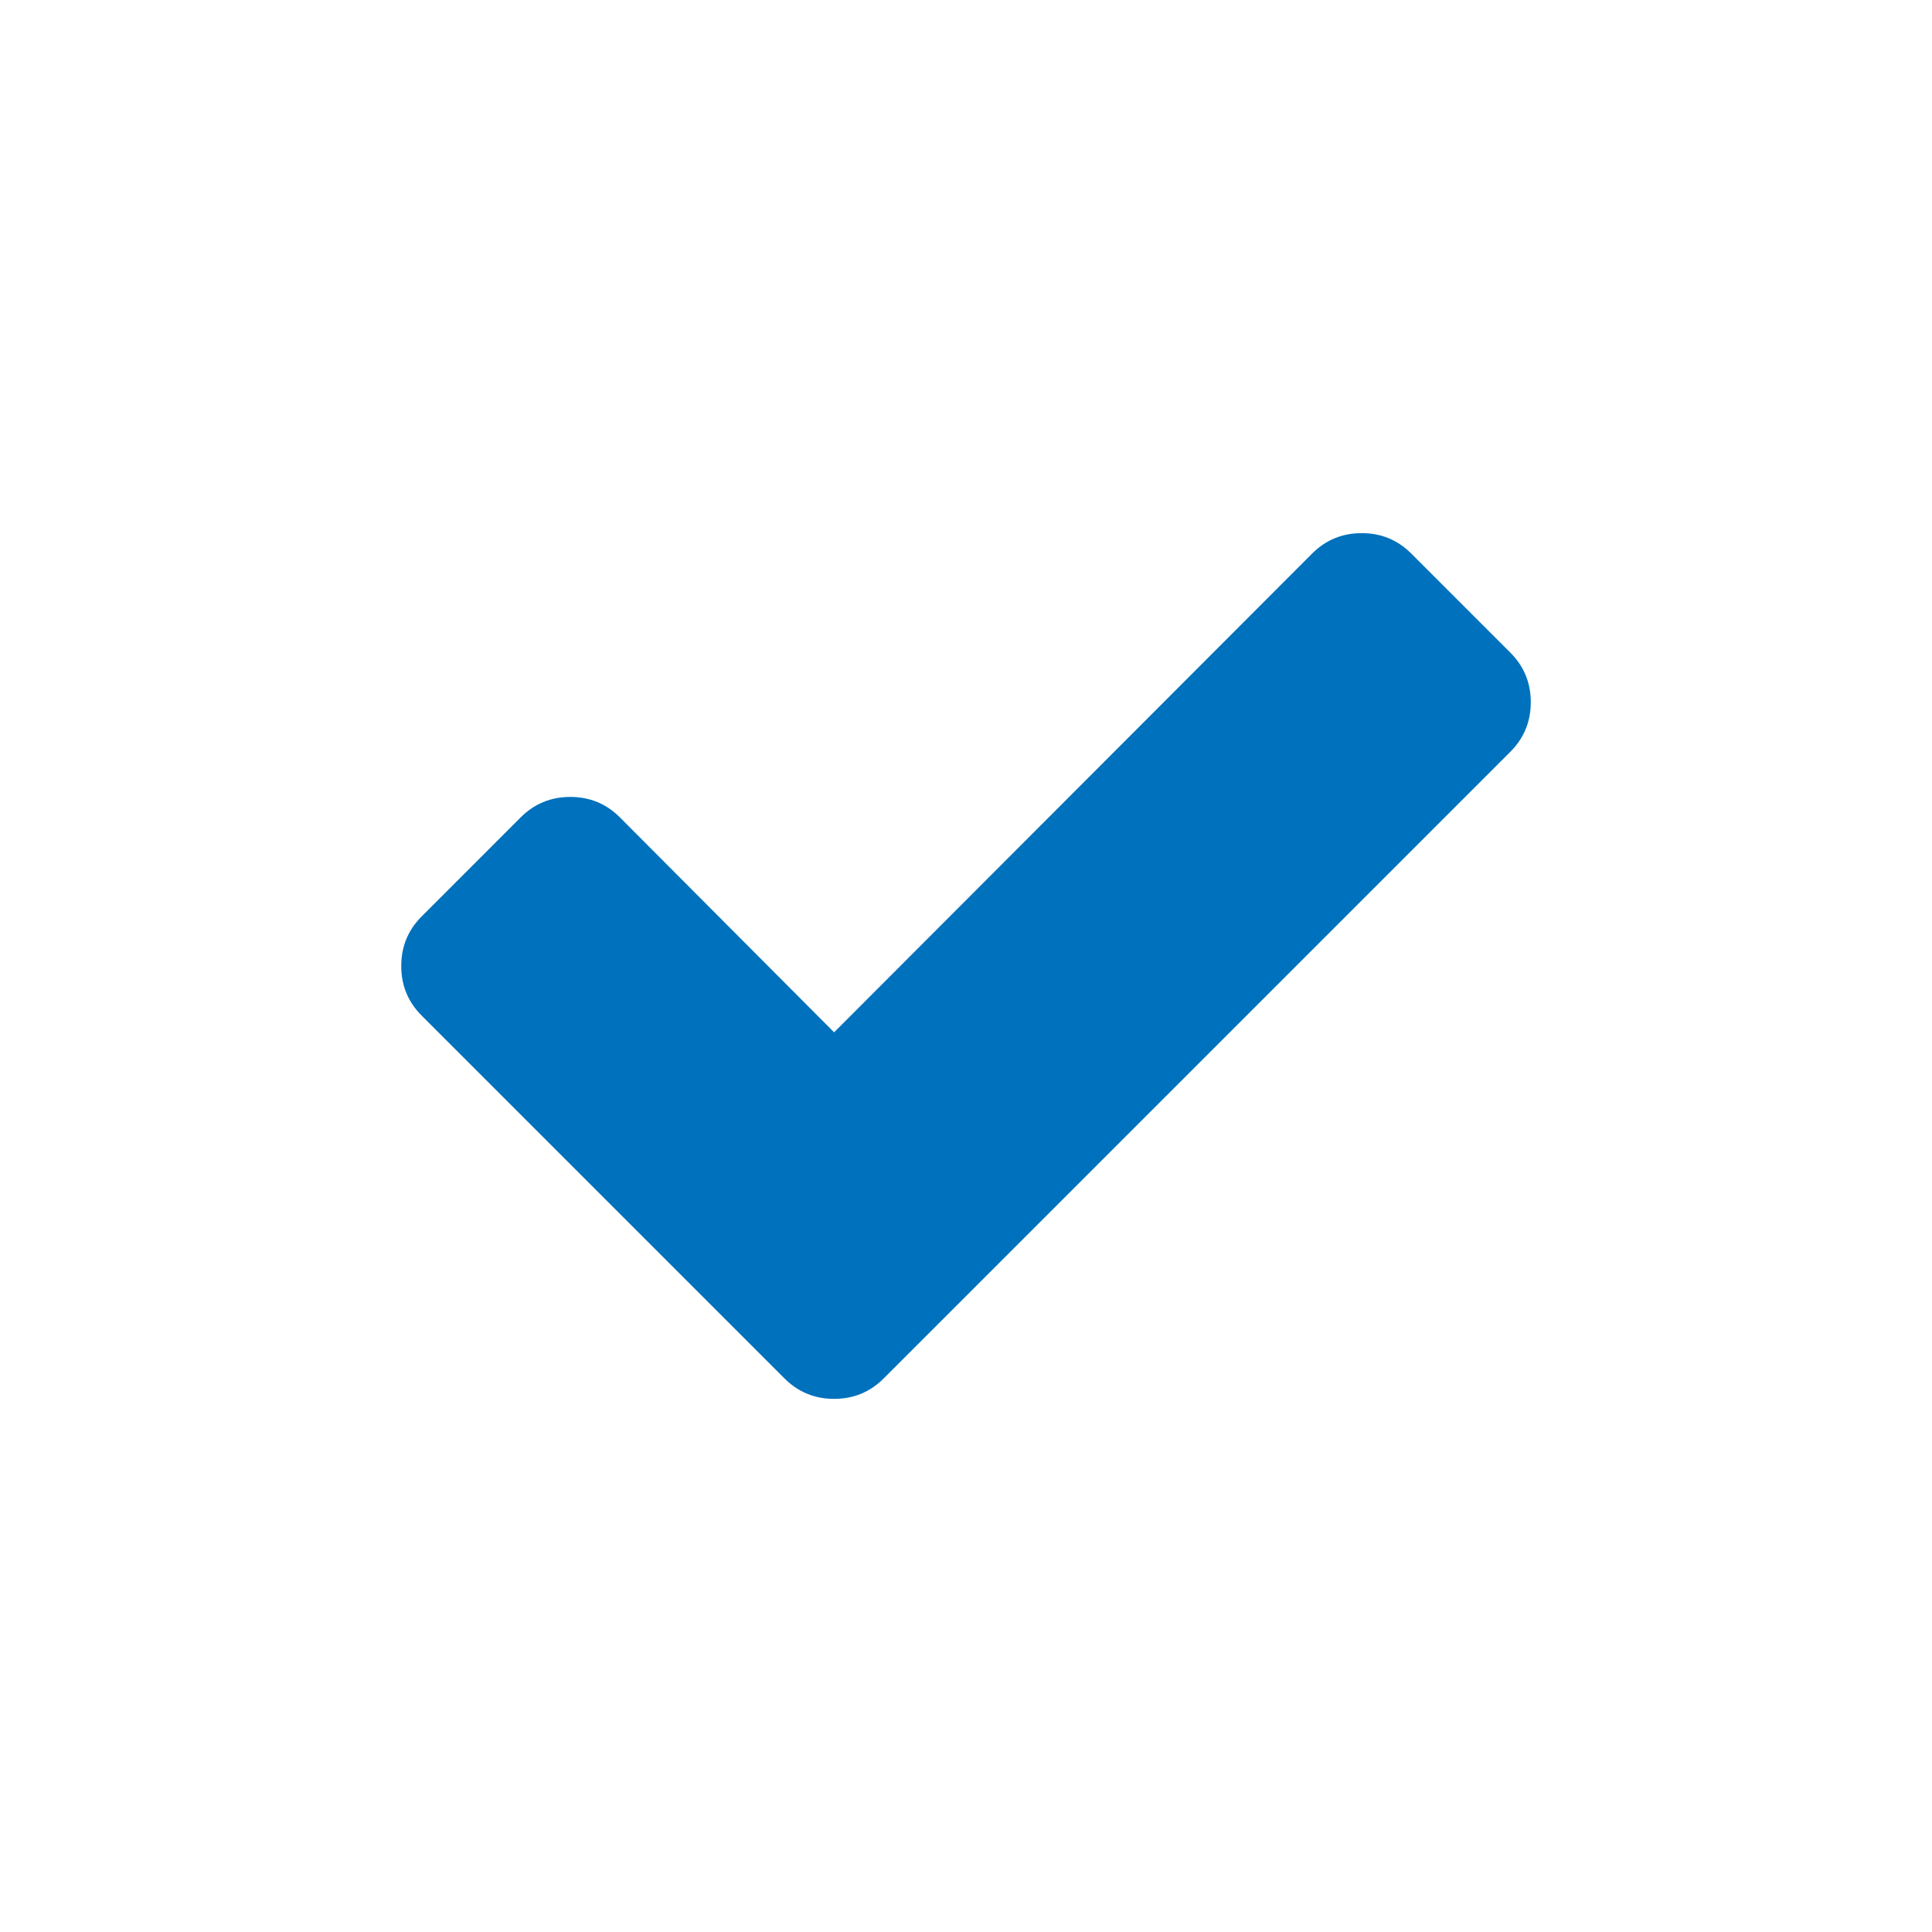
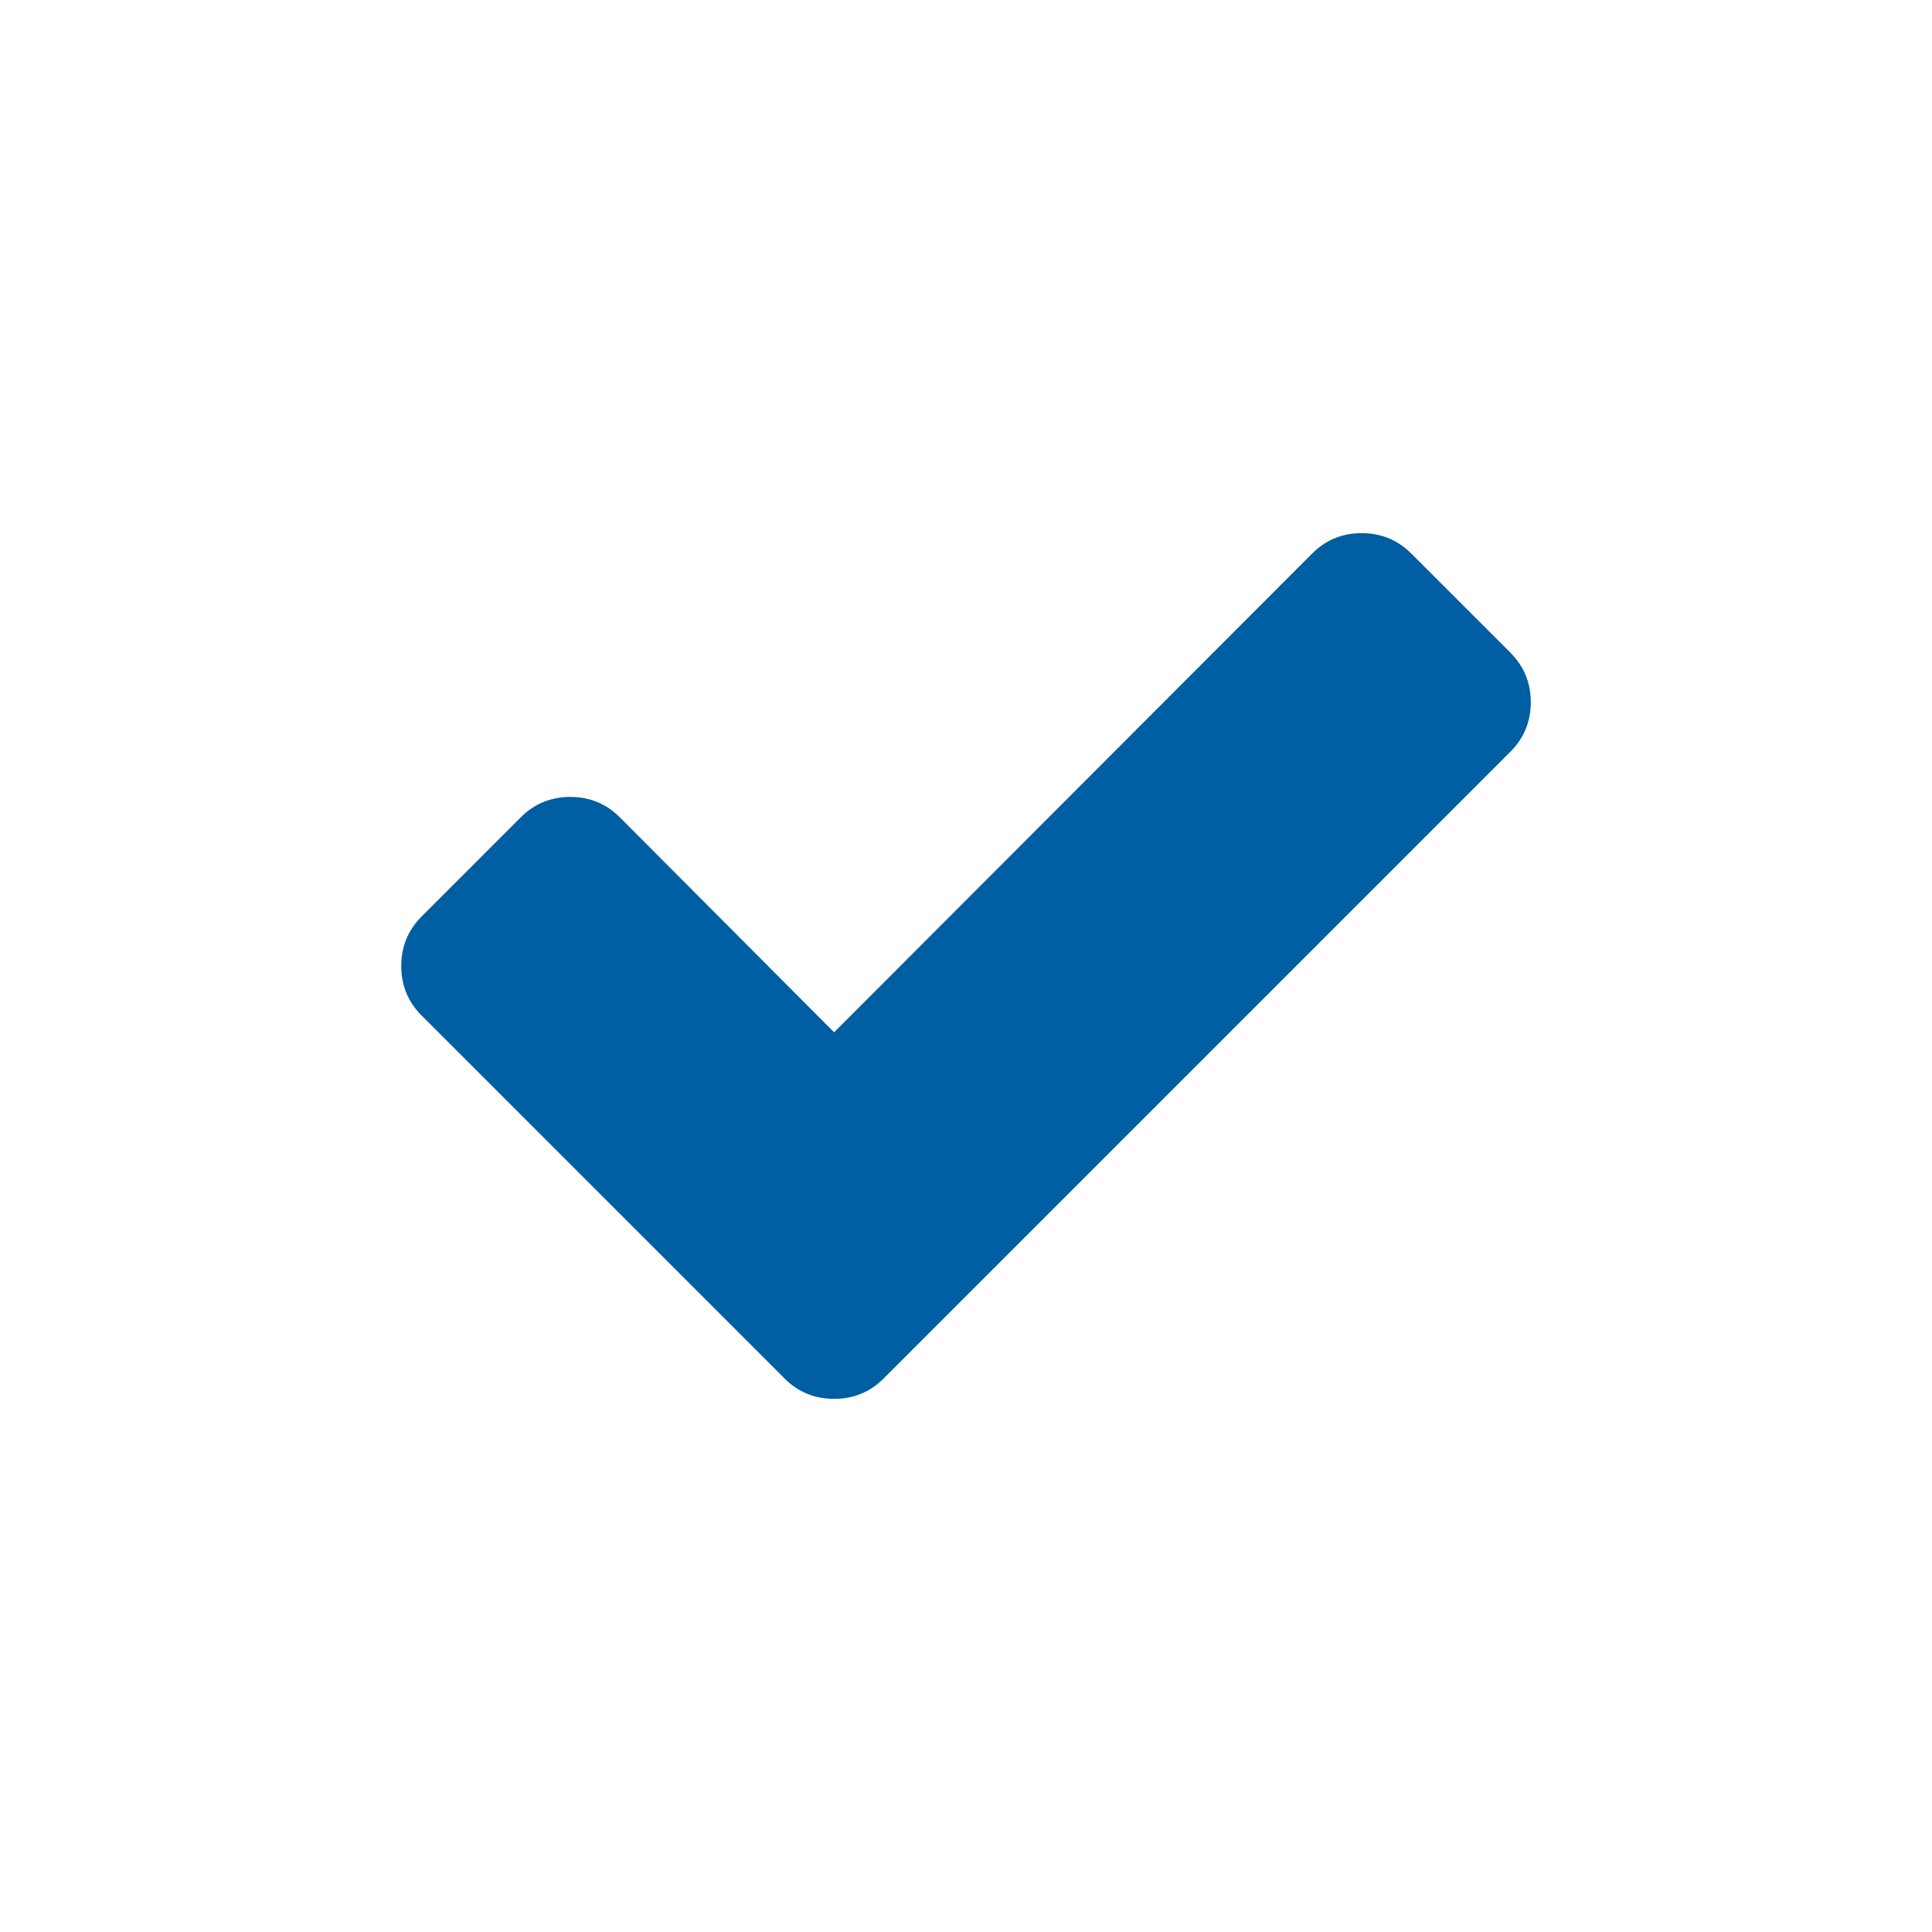
<svg xmlns="http://www.w3.org/2000/svg" width="20" height="20" viewBox="0 0 216 146">
-   <path fill="#0071bc" d="M168.86 37.966l-11.08-11.08c-1.52-1.52-3.367-2.28-5.54-2.28-2.172 0-4.02.76-5.54 2.28L93.254 80.414 69.3 56.38c-1.52-1.522-3.367-2.282-5.54-2.282-2.172 0-4.02.76-5.54 2.28L47.14 67.46c-1.52 1.522-2.28 3.37-2.28 5.542 0 2.172.76 4.02 2.28 5.54l29.493 29.493 11.08 11.08c1.52 1.52 3.368 2.28 5.54 2.28 2.173 0 4.02-.76 5.54-2.28l11.082-11.08L168.86 49.05c1.52-1.52 2.283-3.37 2.283-5.54 0-2.174-.76-4.02-2.28-5.54z" />
+   <path fill="#005ea2" d="M168.86 37.966l-11.08-11.08c-1.52-1.52-3.367-2.28-5.54-2.28-2.172 0-4.02.76-5.54 2.28L93.254 80.414 69.3 56.38c-1.52-1.522-3.367-2.282-5.54-2.282-2.172 0-4.02.76-5.54 2.28L47.14 67.46c-1.52 1.522-2.28 3.37-2.28 5.542 0 2.172.76 4.02 2.28 5.54l29.493 29.493 11.08 11.08c1.52 1.52 3.368 2.28 5.54 2.28 2.173 0 4.02-.76 5.54-2.28l11.082-11.08L168.86 49.05c1.52-1.52 2.283-3.37 2.283-5.54 0-2.174-.76-4.02-2.28-5.54z" />
</svg>
